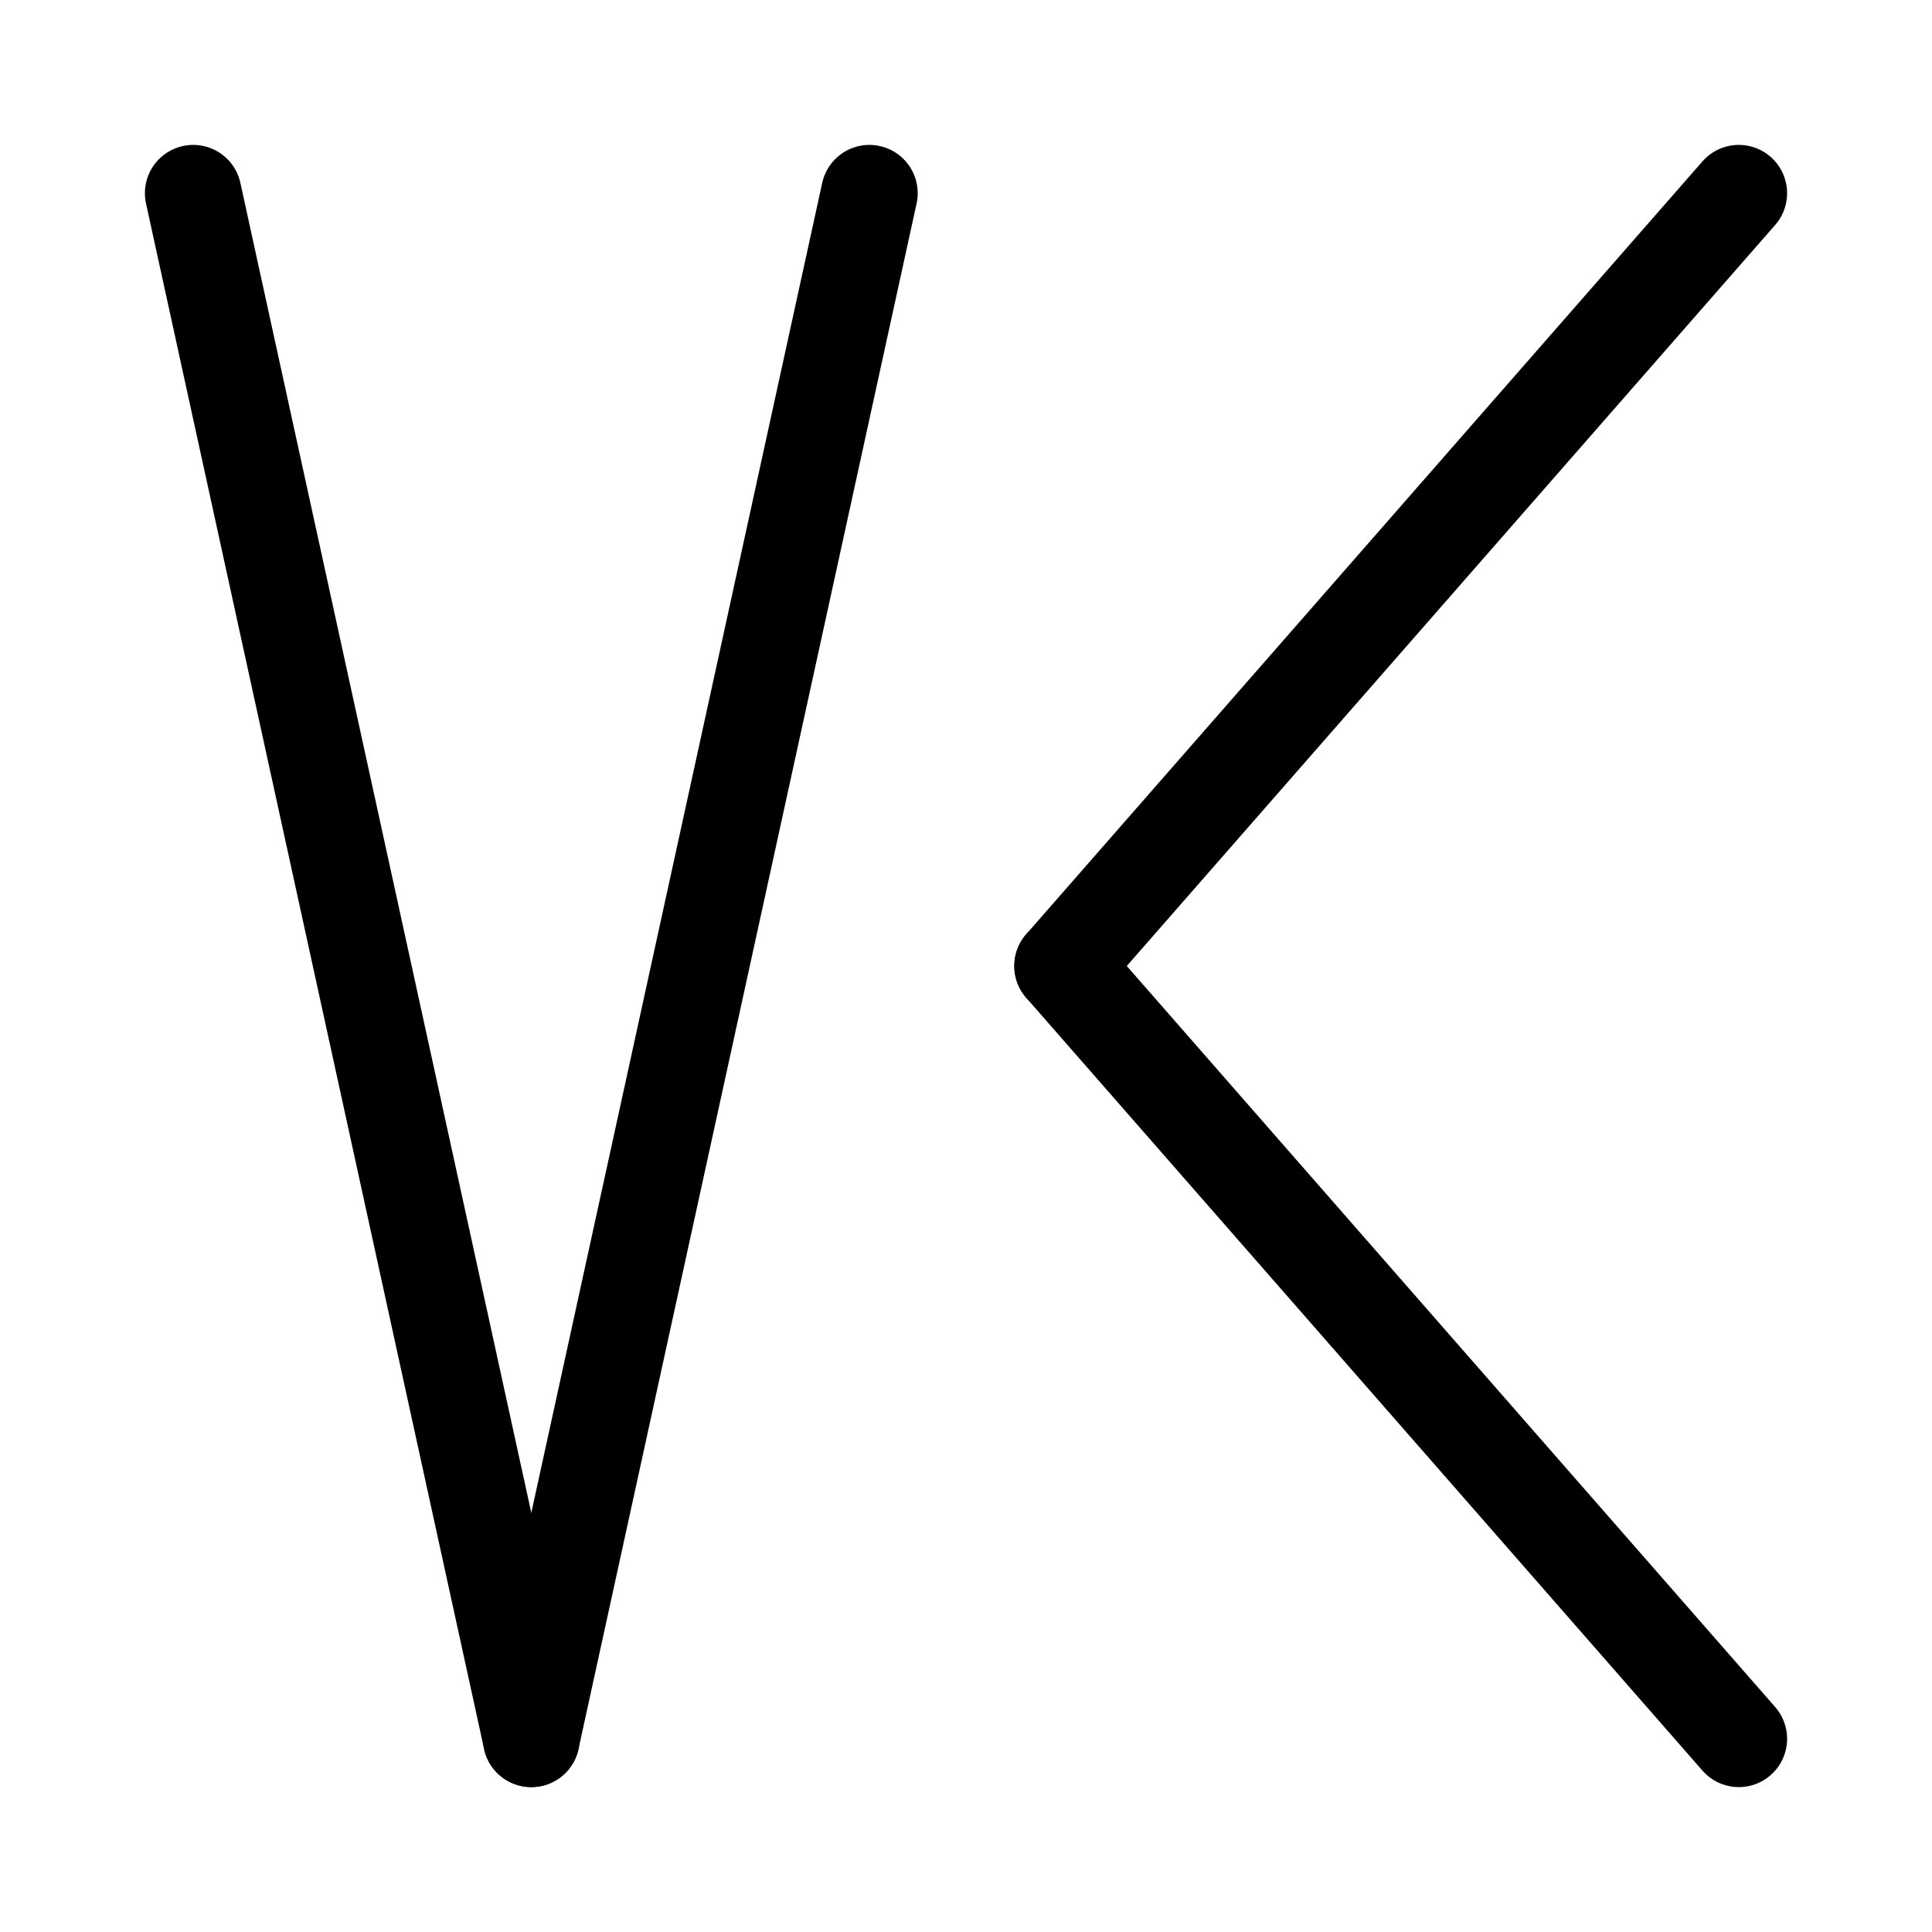
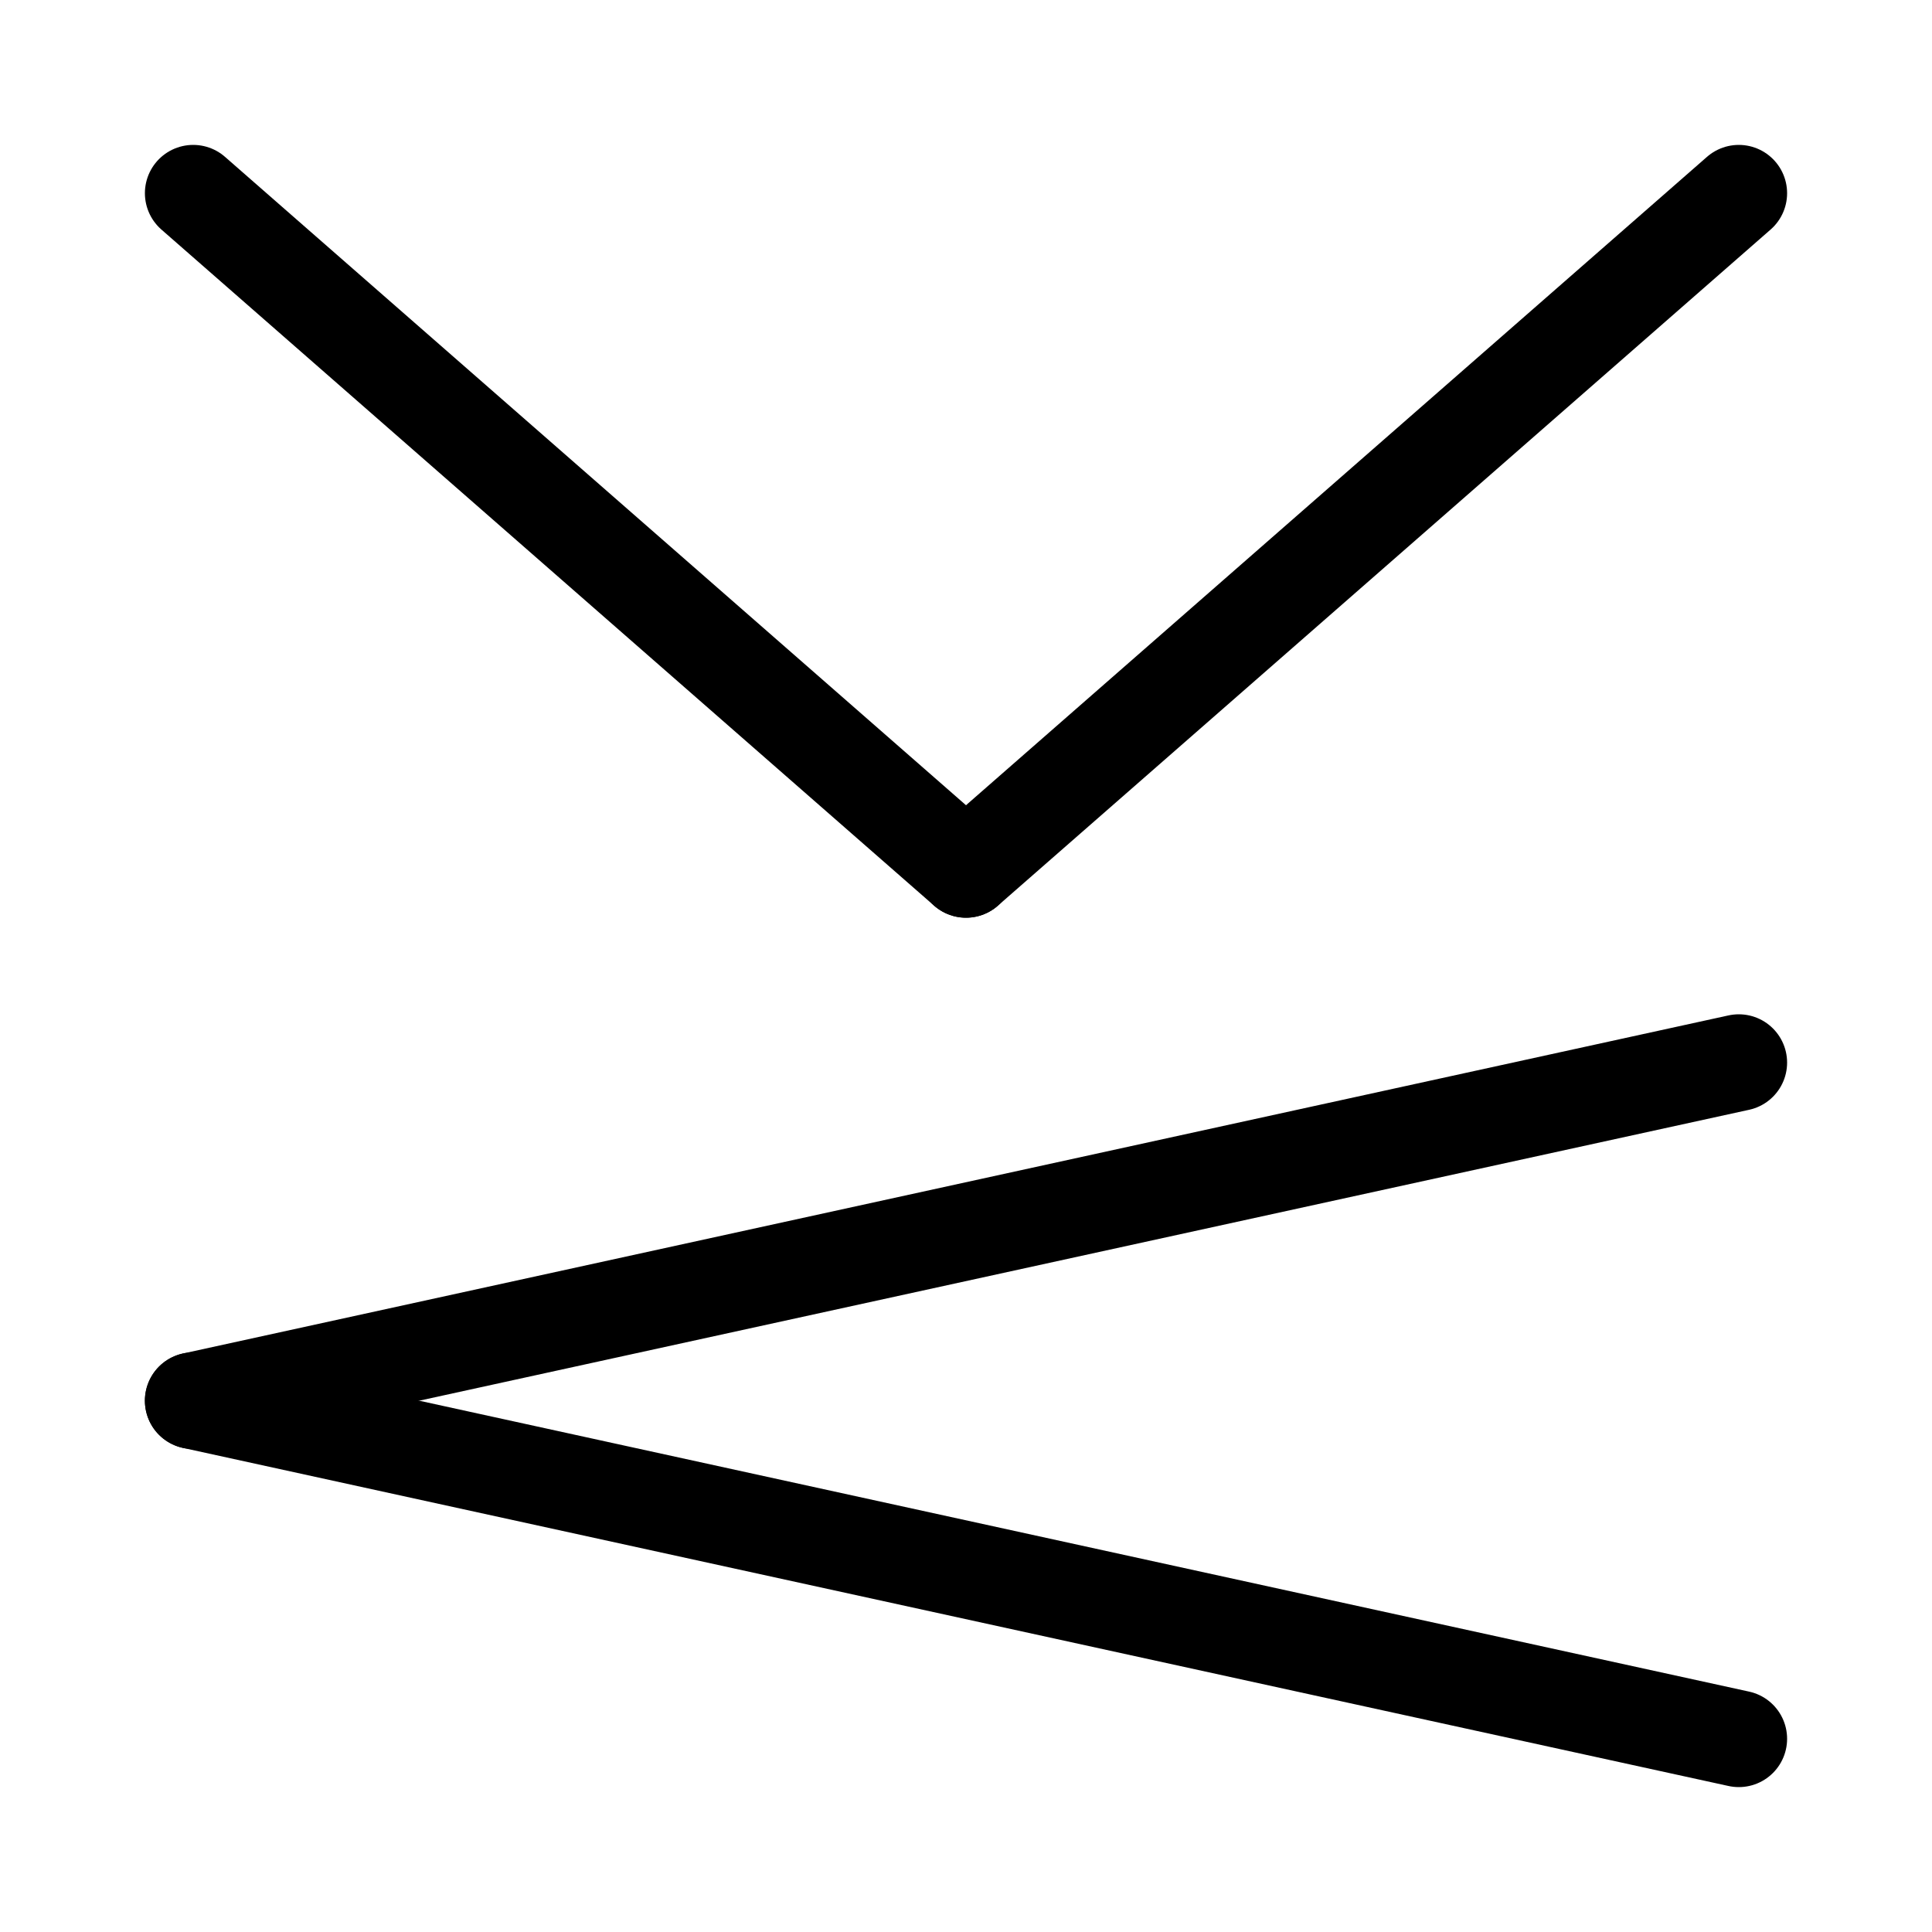
<svg xmlns="http://www.w3.org/2000/svg" width="40" height="40">
  <rect width="100%" height="100%" fill="white" />
  <g stroke="black" stroke-width="2" stroke-linecap="round">
-     <g transform="" transform-origin="11 20">
-       <line x1="4" y1="4" x2="11" y2="36" />
-       <line x1="18" y1="4" x2="11" y2="36" />
+     <g transform="" transform-origin="20 11">
+       <line x1="4" y1="4" x2="20" y2="18" />
+       <line x1="36" y1="4" x2="20" y2="18" />
    </g>
-     <g transform="" transform-origin="29 20">
-       <line x1="36" y1="4" x2="22" y2="20" />
-       <line x1="22" y1="20" x2="36" y2="36" />
+     <g transform="" transform-origin="20 29">
+       <line x1="36" y1="22" x2="4" y2="29" />
+       <line x1="4" y1="29" x2="36" y2="36" />
    </g>
  </g>
</svg>
